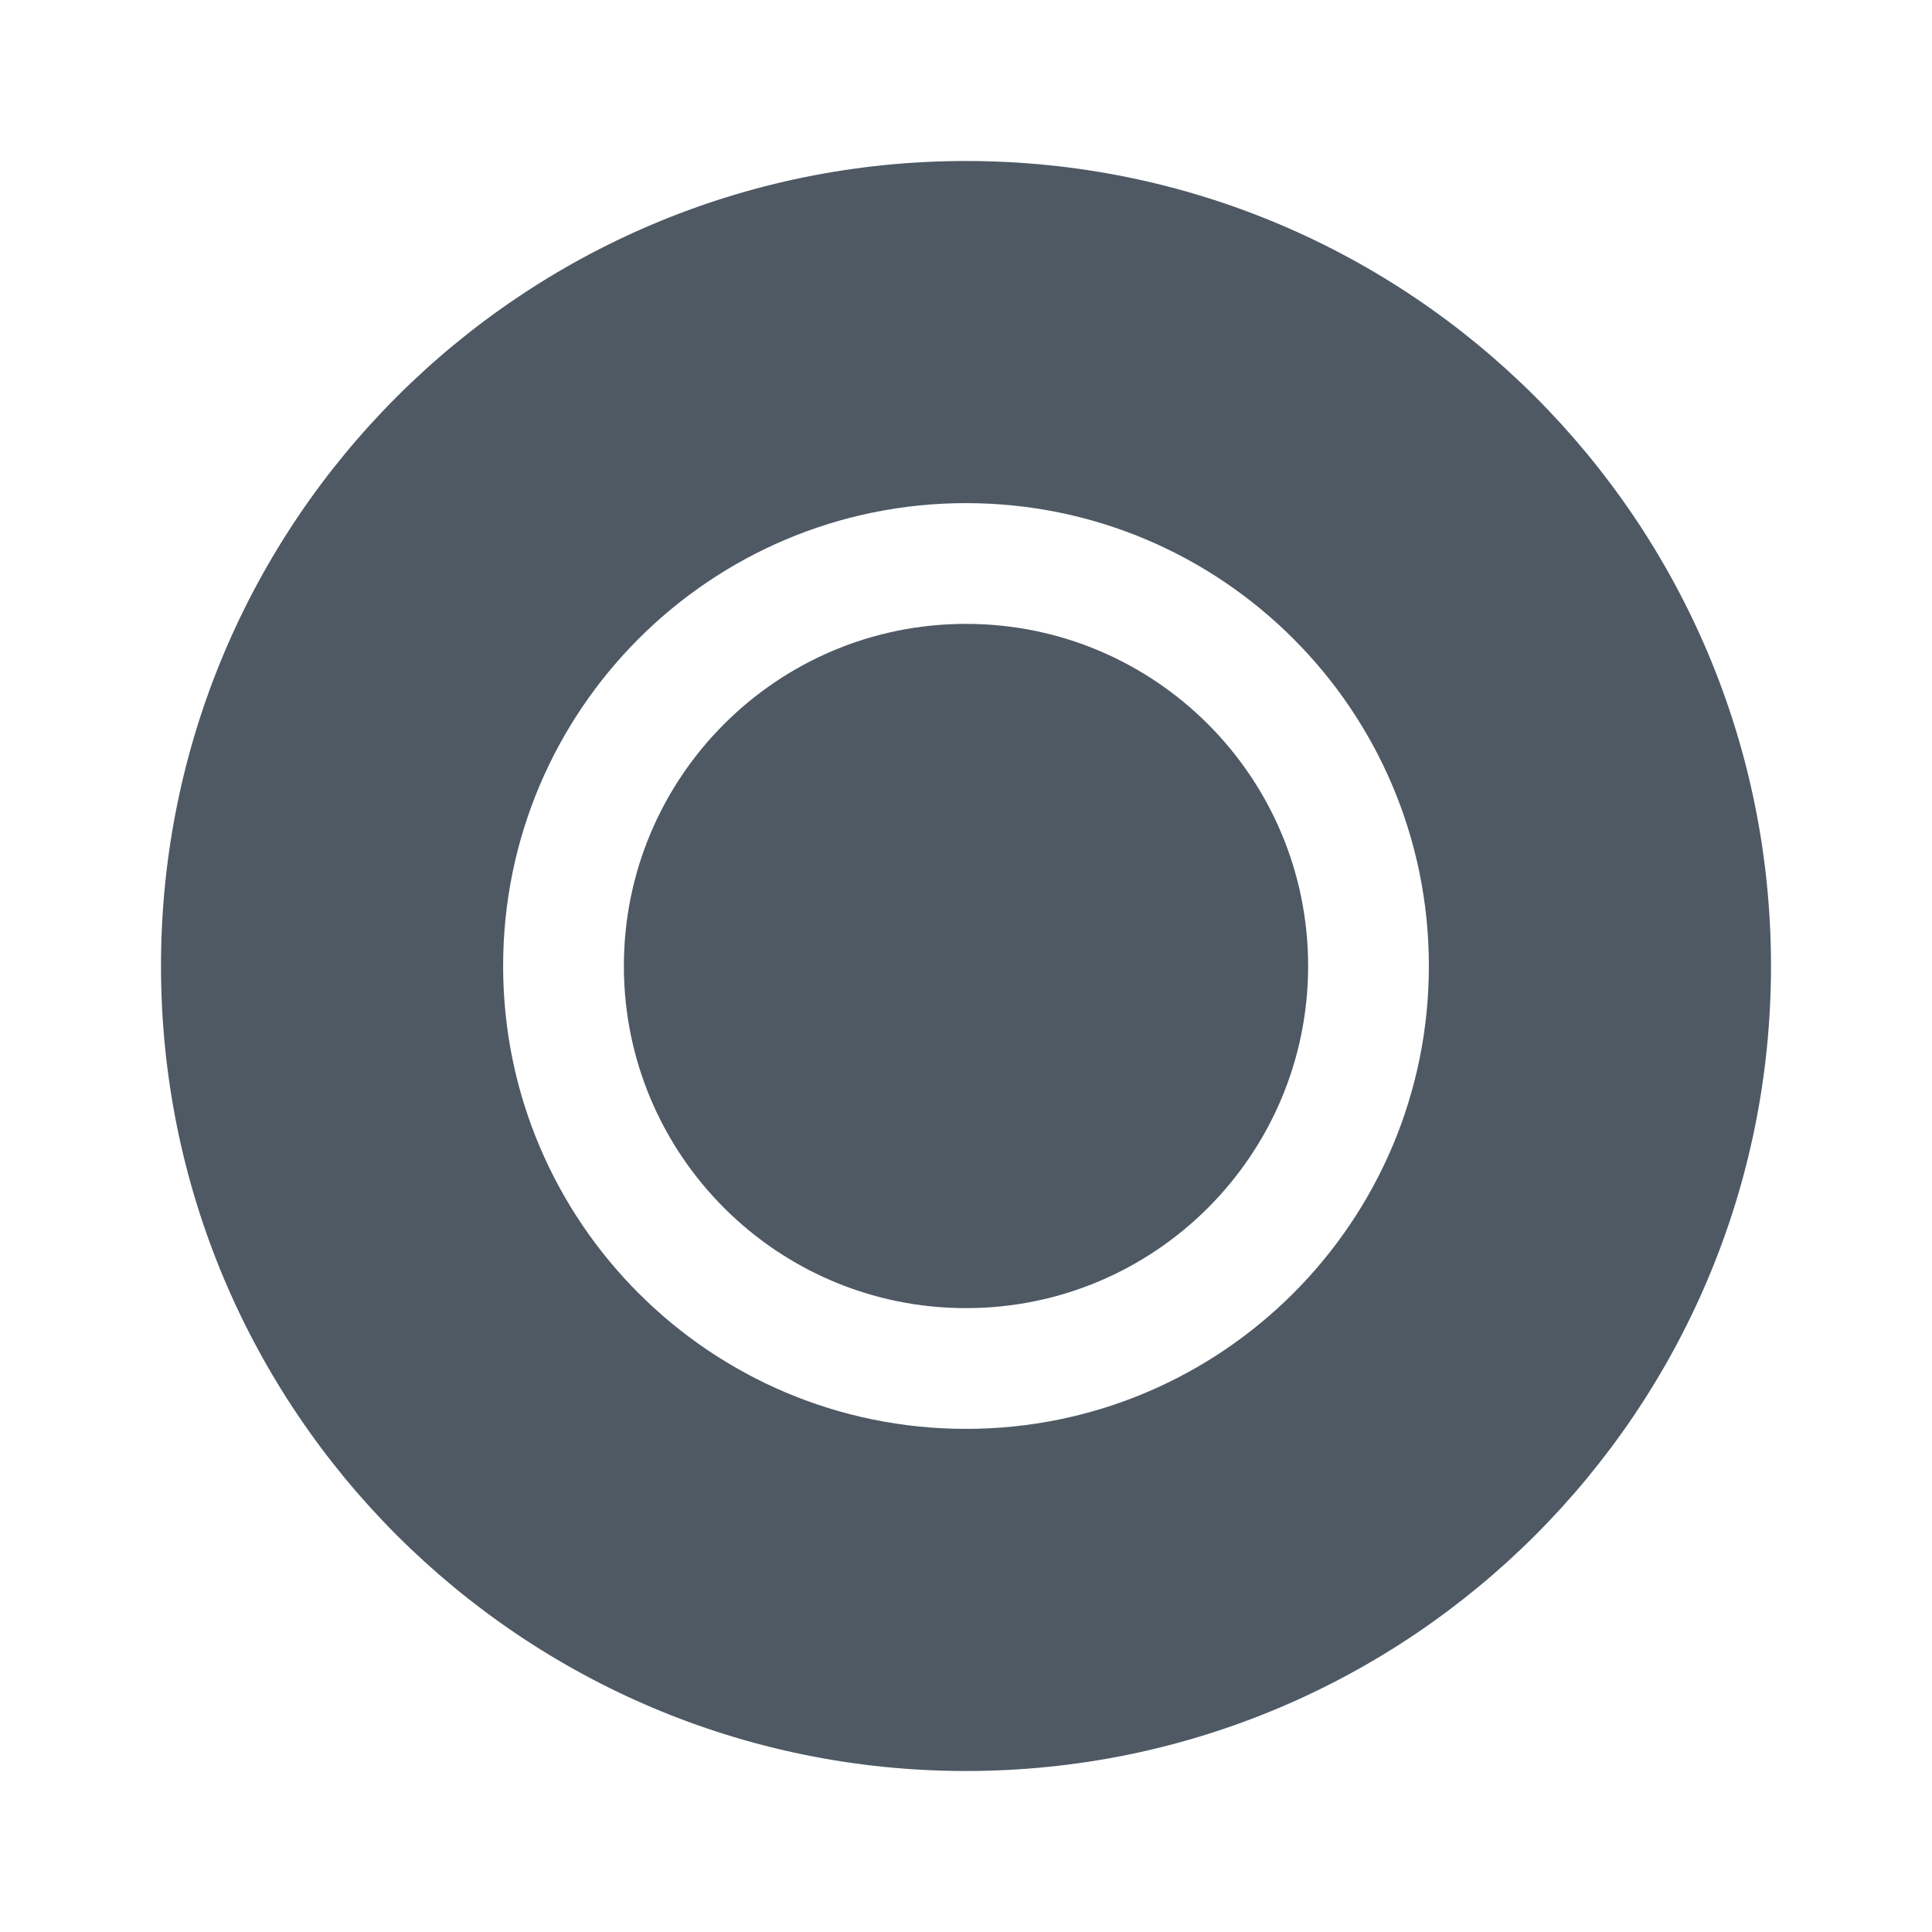
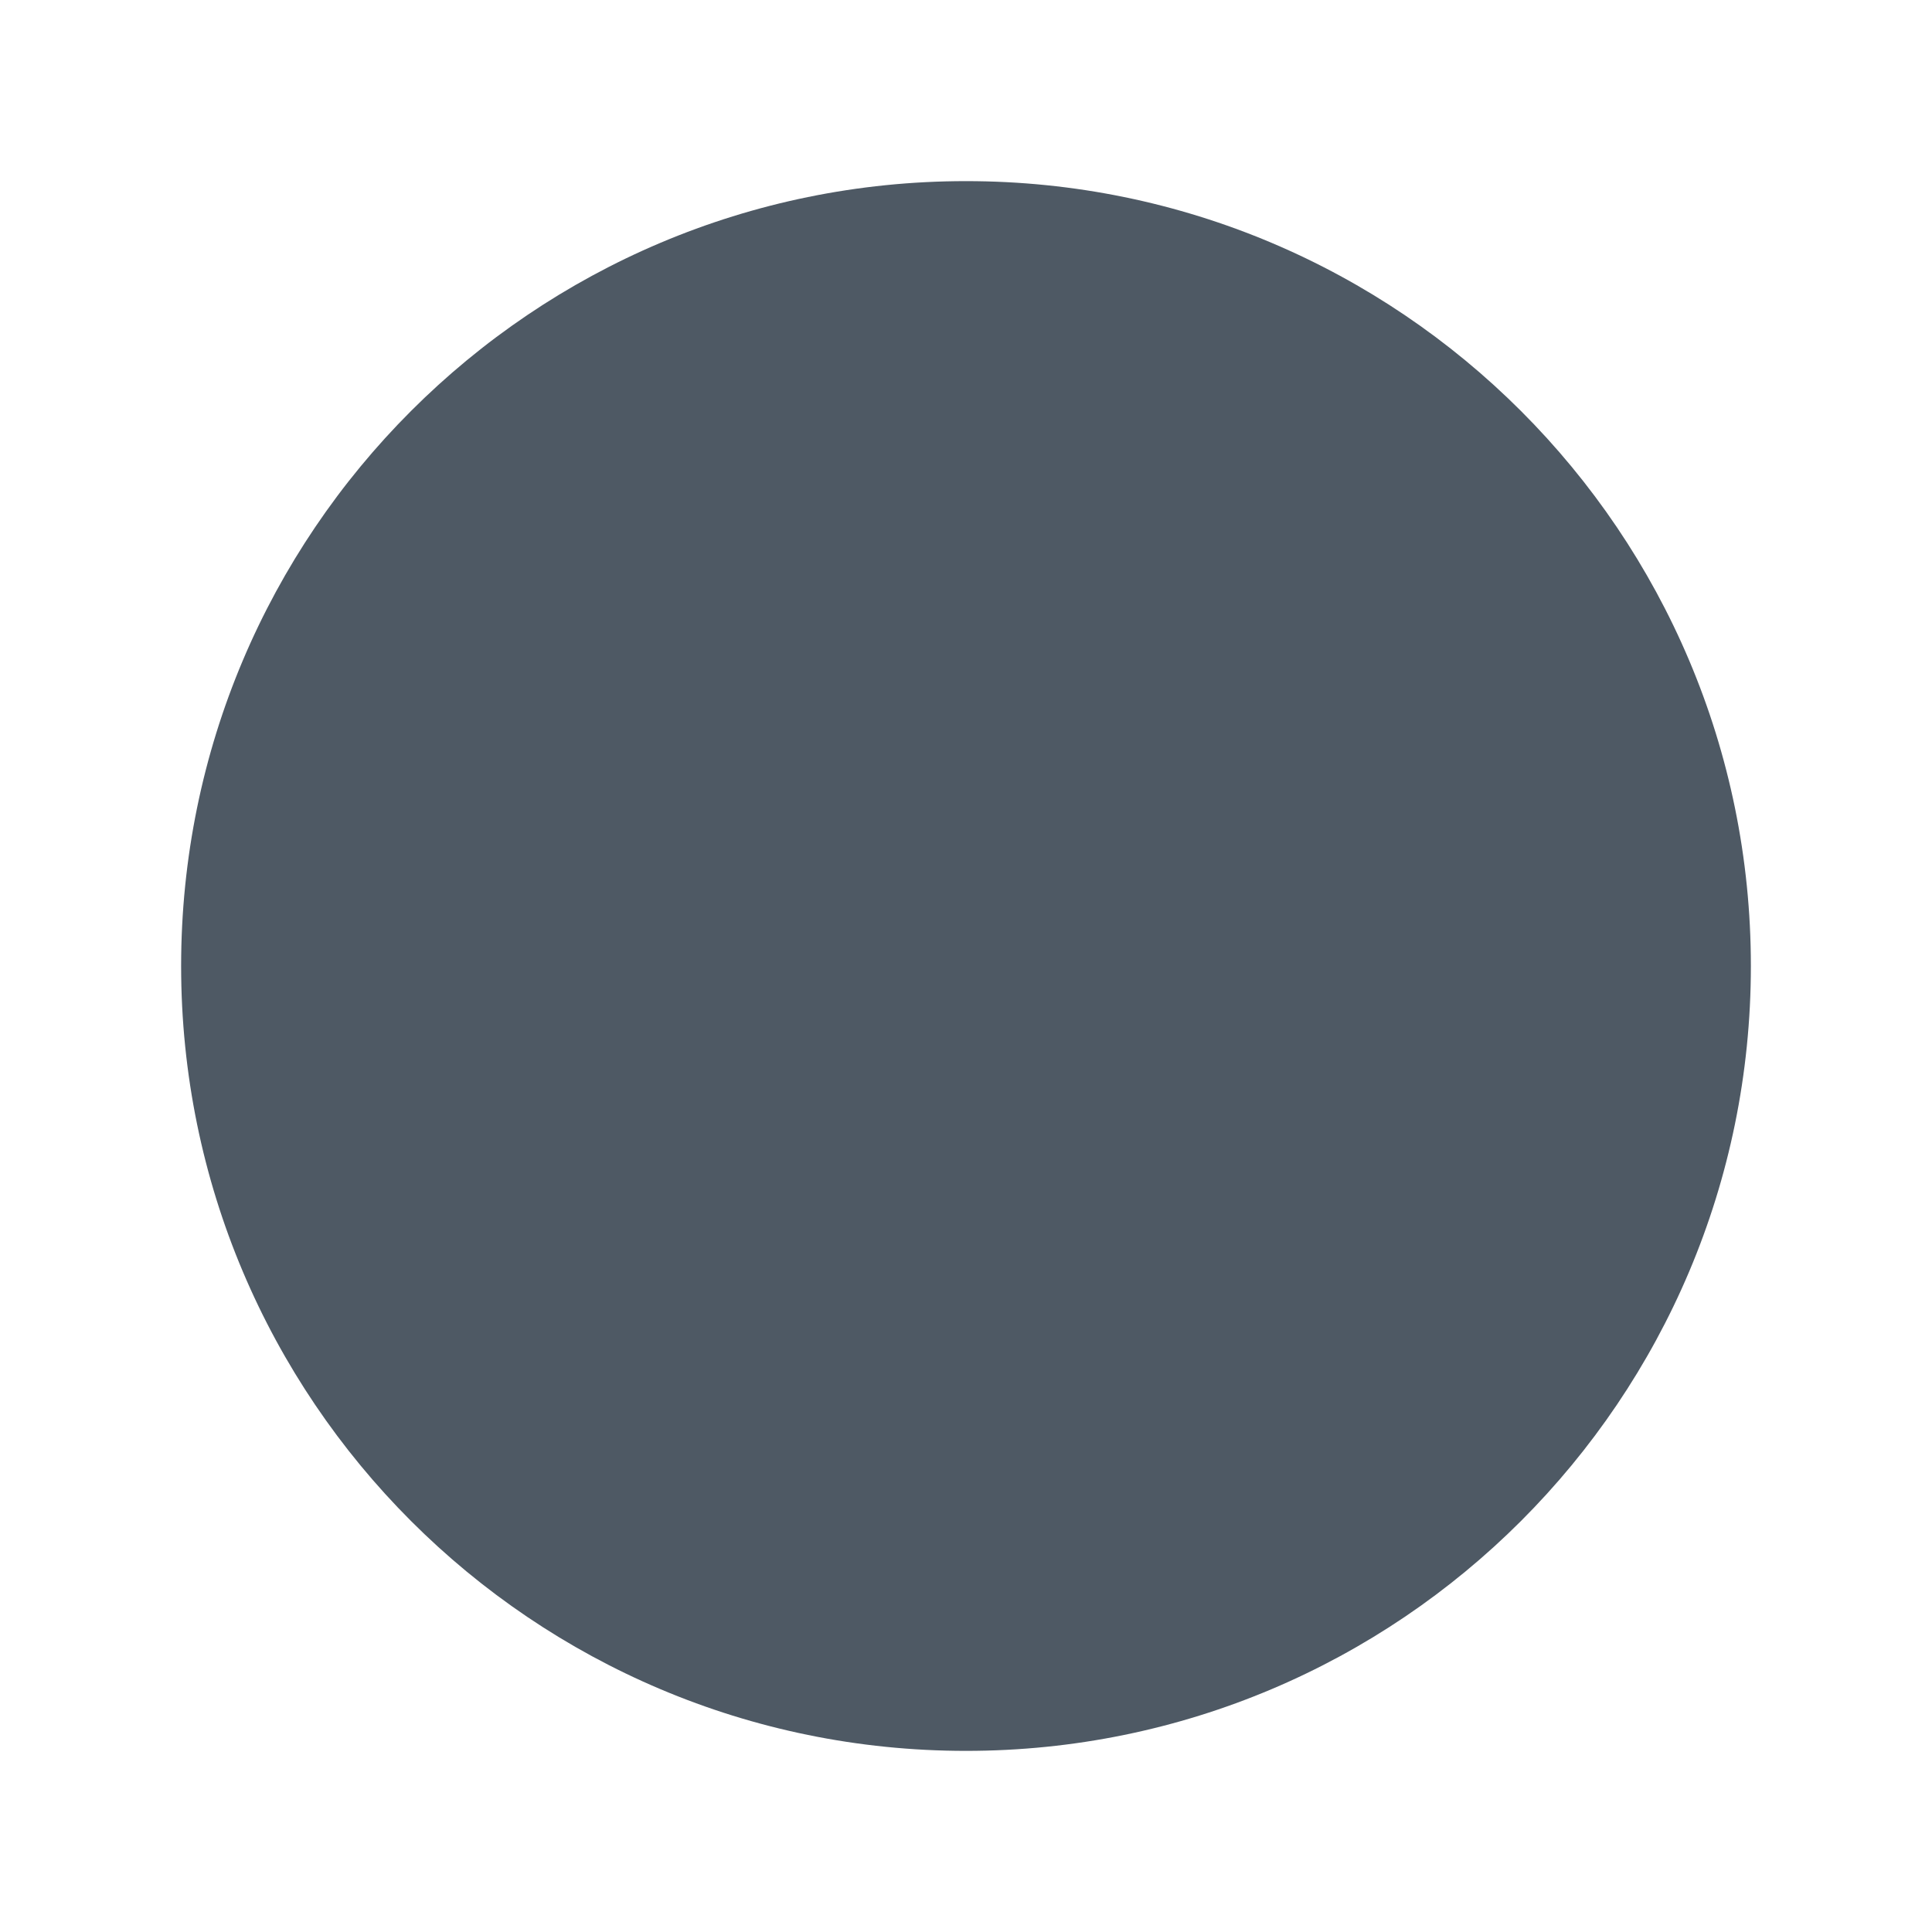
<svg xmlns="http://www.w3.org/2000/svg" width="24" height="24" viewBox="0 0 24 24" fill="none">
-   <path fill-rule="evenodd" clip-rule="evenodd" d="M22 12C22 17.523 17.523 22 12 22C6.477 22 2 17.523 2 12C2 6.477 6.477 2 12 2C17.523 2 22 6.477 22 12ZM7.75 12C7.75 9.653 9.653 7.75 12 7.75C14.347 7.75 16.25 9.653 16.25 12C16.25 14.347 14.347 16.25 12 16.25C9.653 16.25 7.75 14.347 7.75 12ZM12 6.25C8.824 6.25 6.25 8.824 6.25 12C6.25 15.176 8.824 17.75 12 17.75C15.176 17.75 17.75 15.176 17.75 12C17.75 8.824 15.176 6.25 12 6.25Z" fill="#4E5964" />
+   <path fill-rule="evenodd" clip-rule="evenodd" d="M2.25 12C2.25 6.615 6.615 2.25 12 2.25C17.385 2.25 21.75 6.615 21.75 12C21.75 17.385 17.385 21.75 12 21.75C6.615 21.75 2.25 17.385 2.25 12Z" fill="#4E5964" />
</svg>
